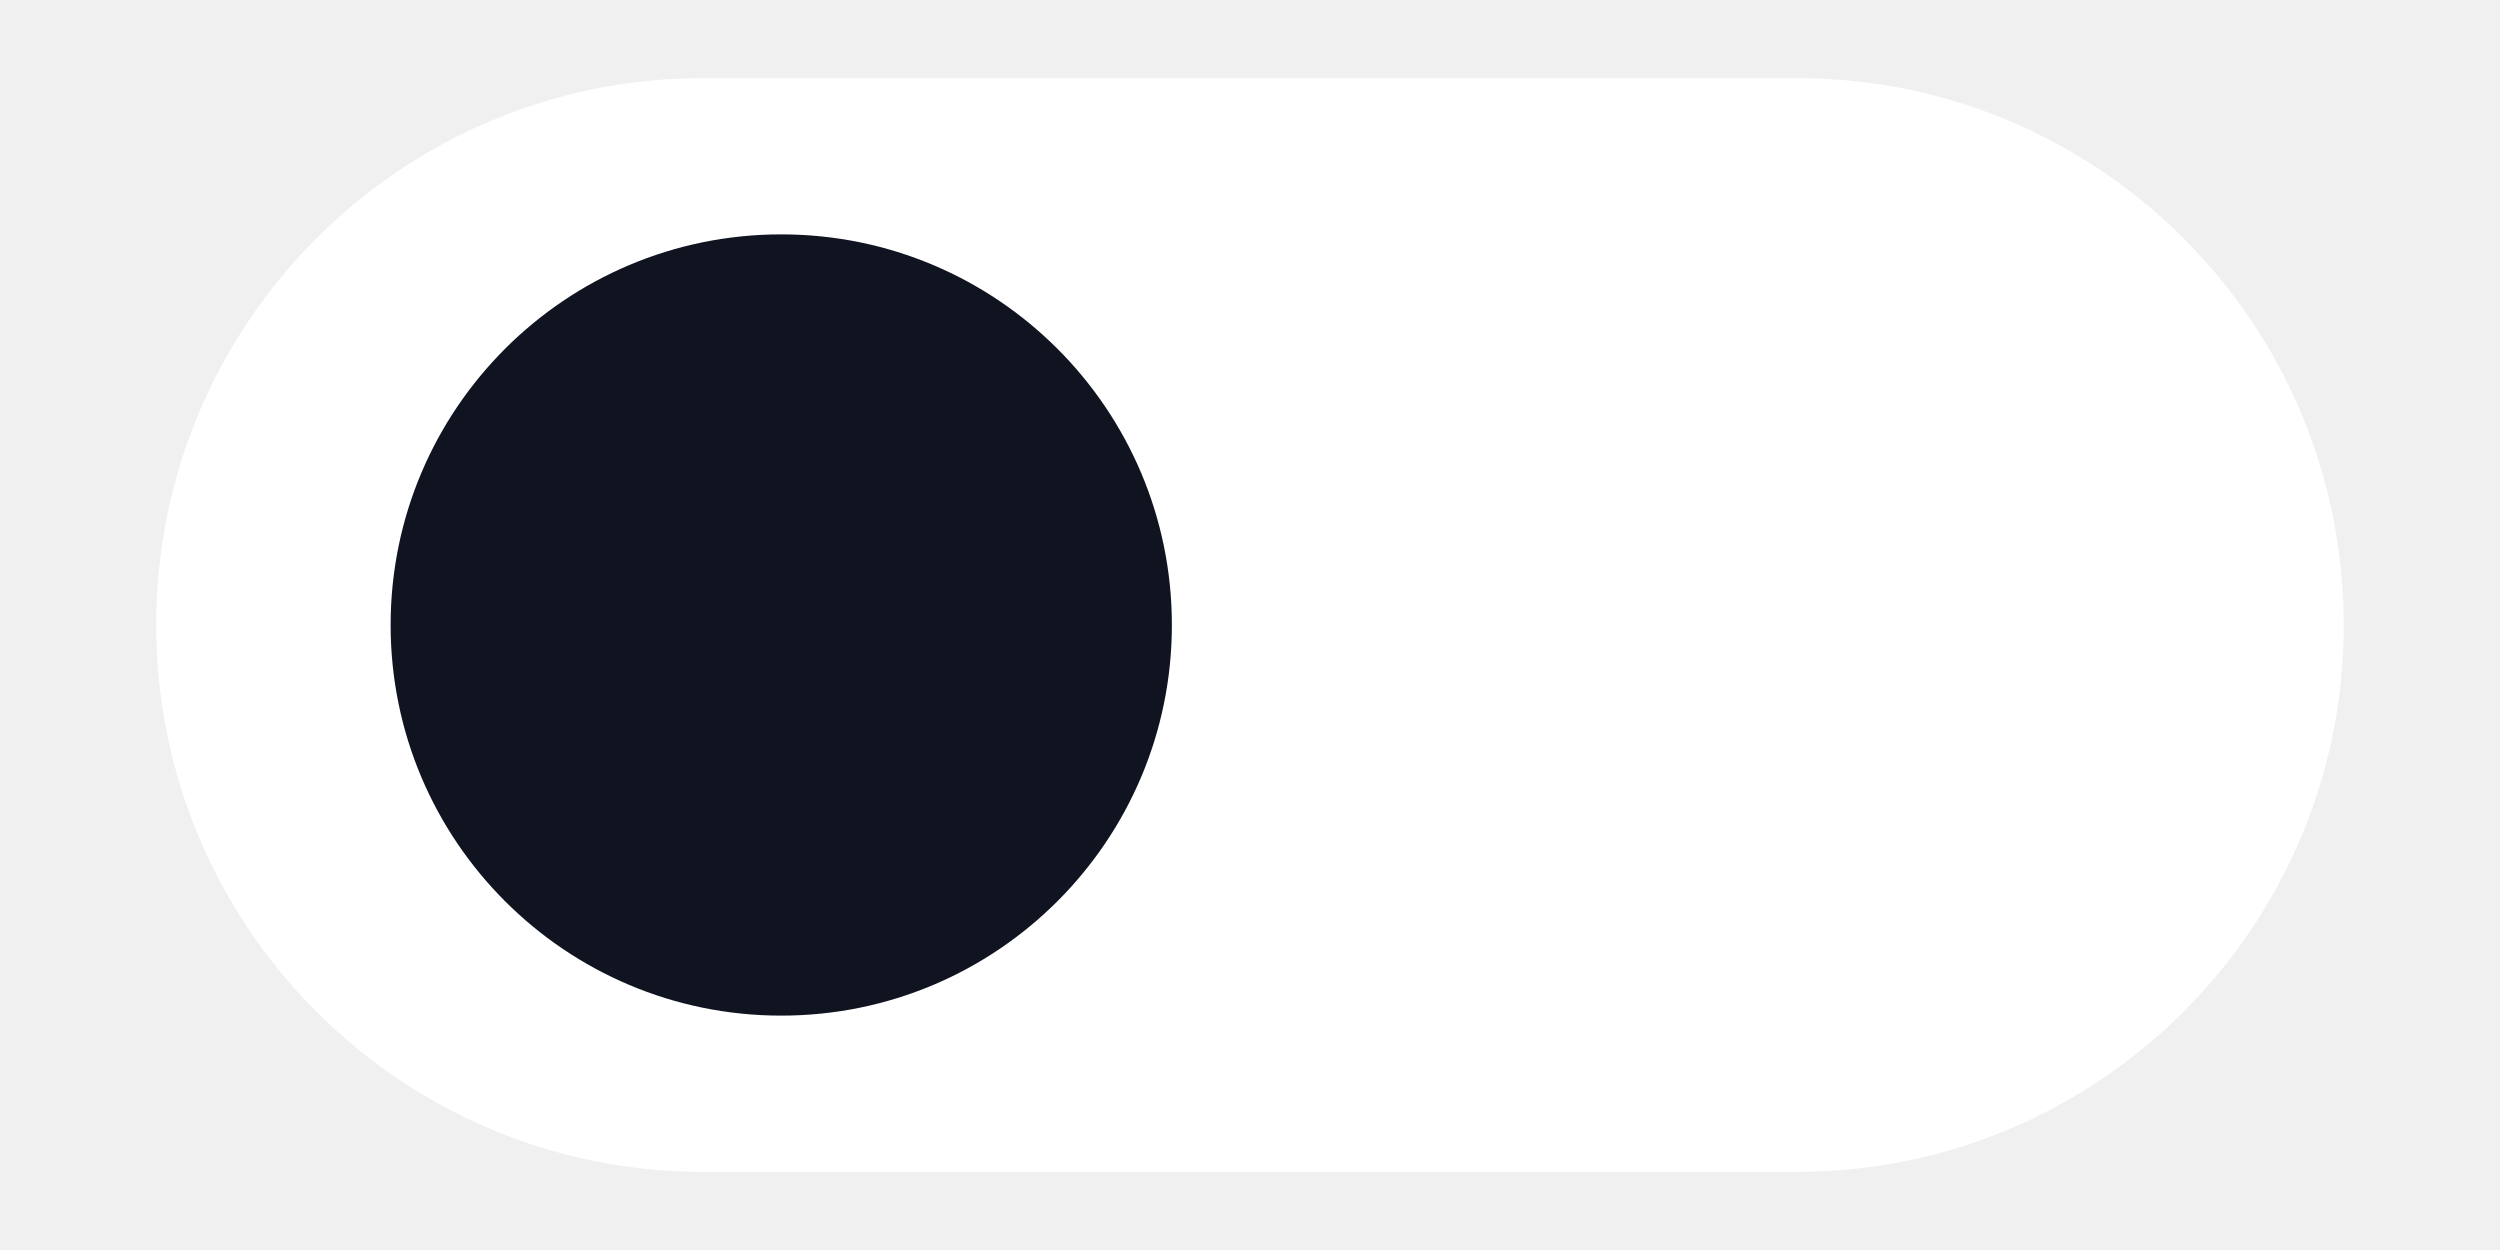
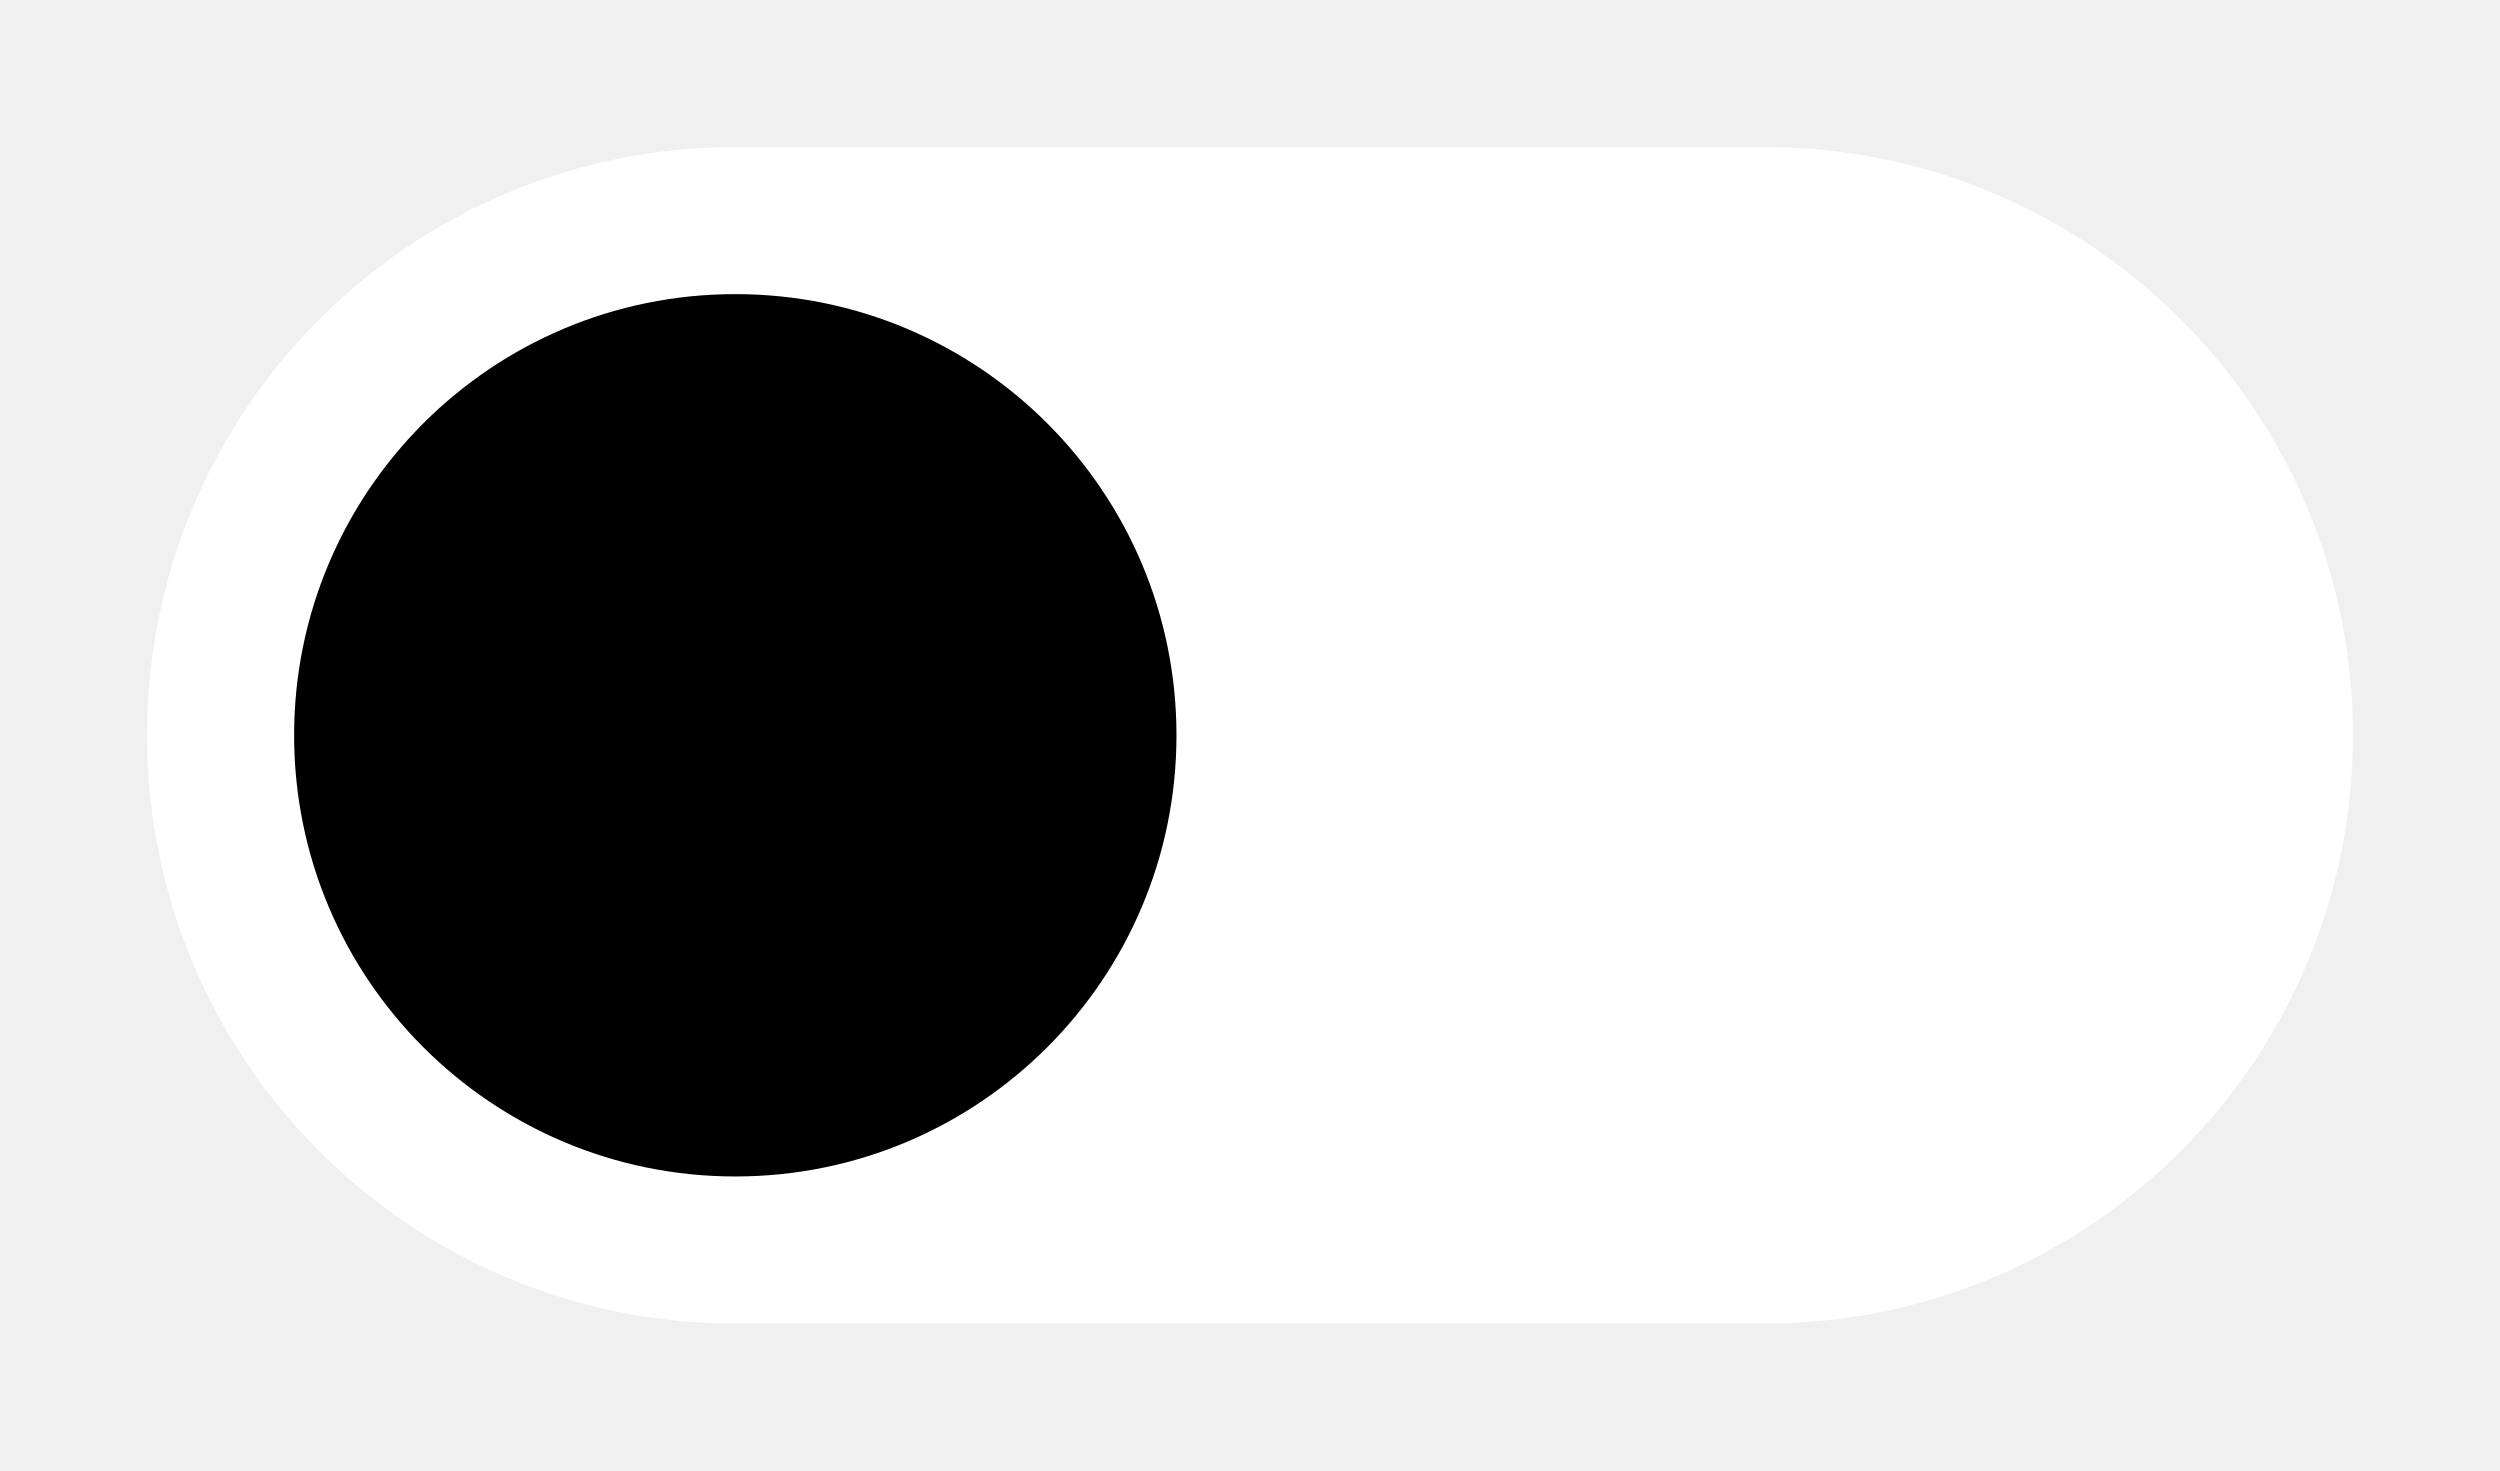
- <svg xmlns="http://www.w3.org/2000/svg" width="32" height="16" viewBox="0 0 32 16" fill="none">
-   <rect x="2" y="1" width="28" height="14" rx="7" fill="#FFFFFF" />
-   <circle cx="10" cy="8" r="5" fill="#101421" />
+ <svg xmlns="http://www.w3.org/2000/svg" width="34" height="20" viewBox="0 0 34 20" fill="none">
+   <rect x="2" y="2" width="30" height="16" rx="8" fill="#FFFFFF" />
+   <circle cx="10" cy="10" r="6" fill="#000000" />
</svg>
